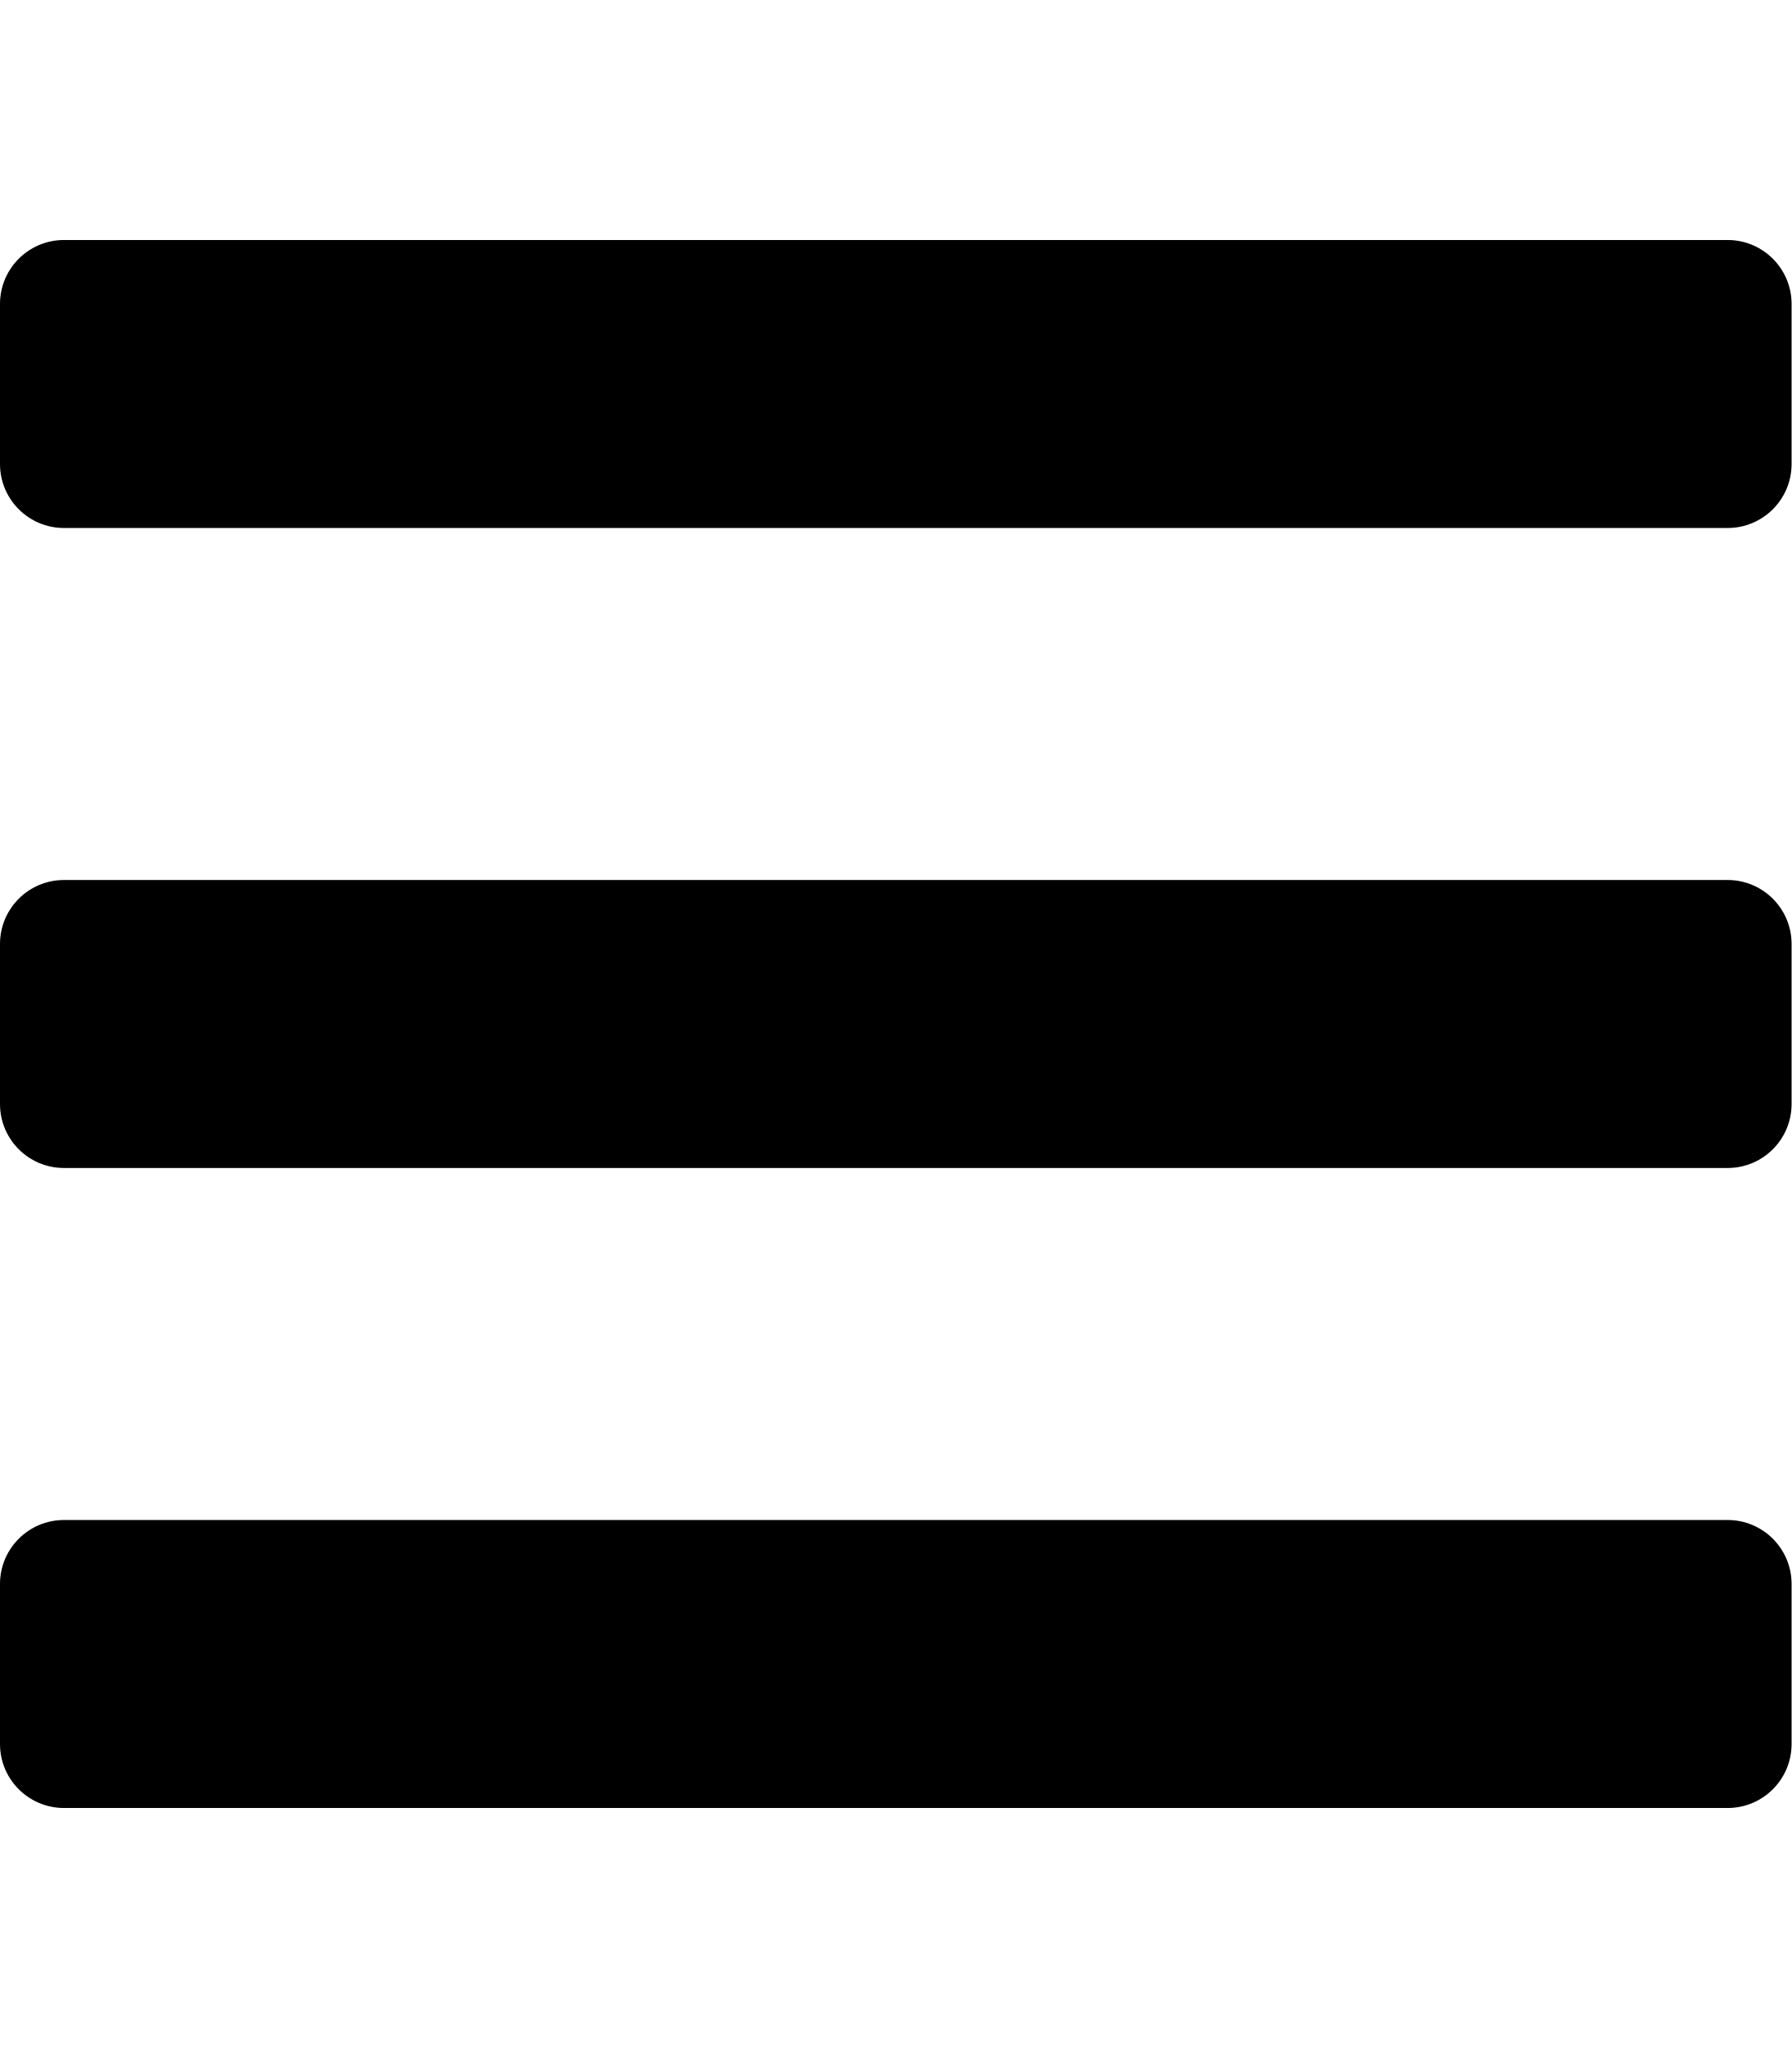
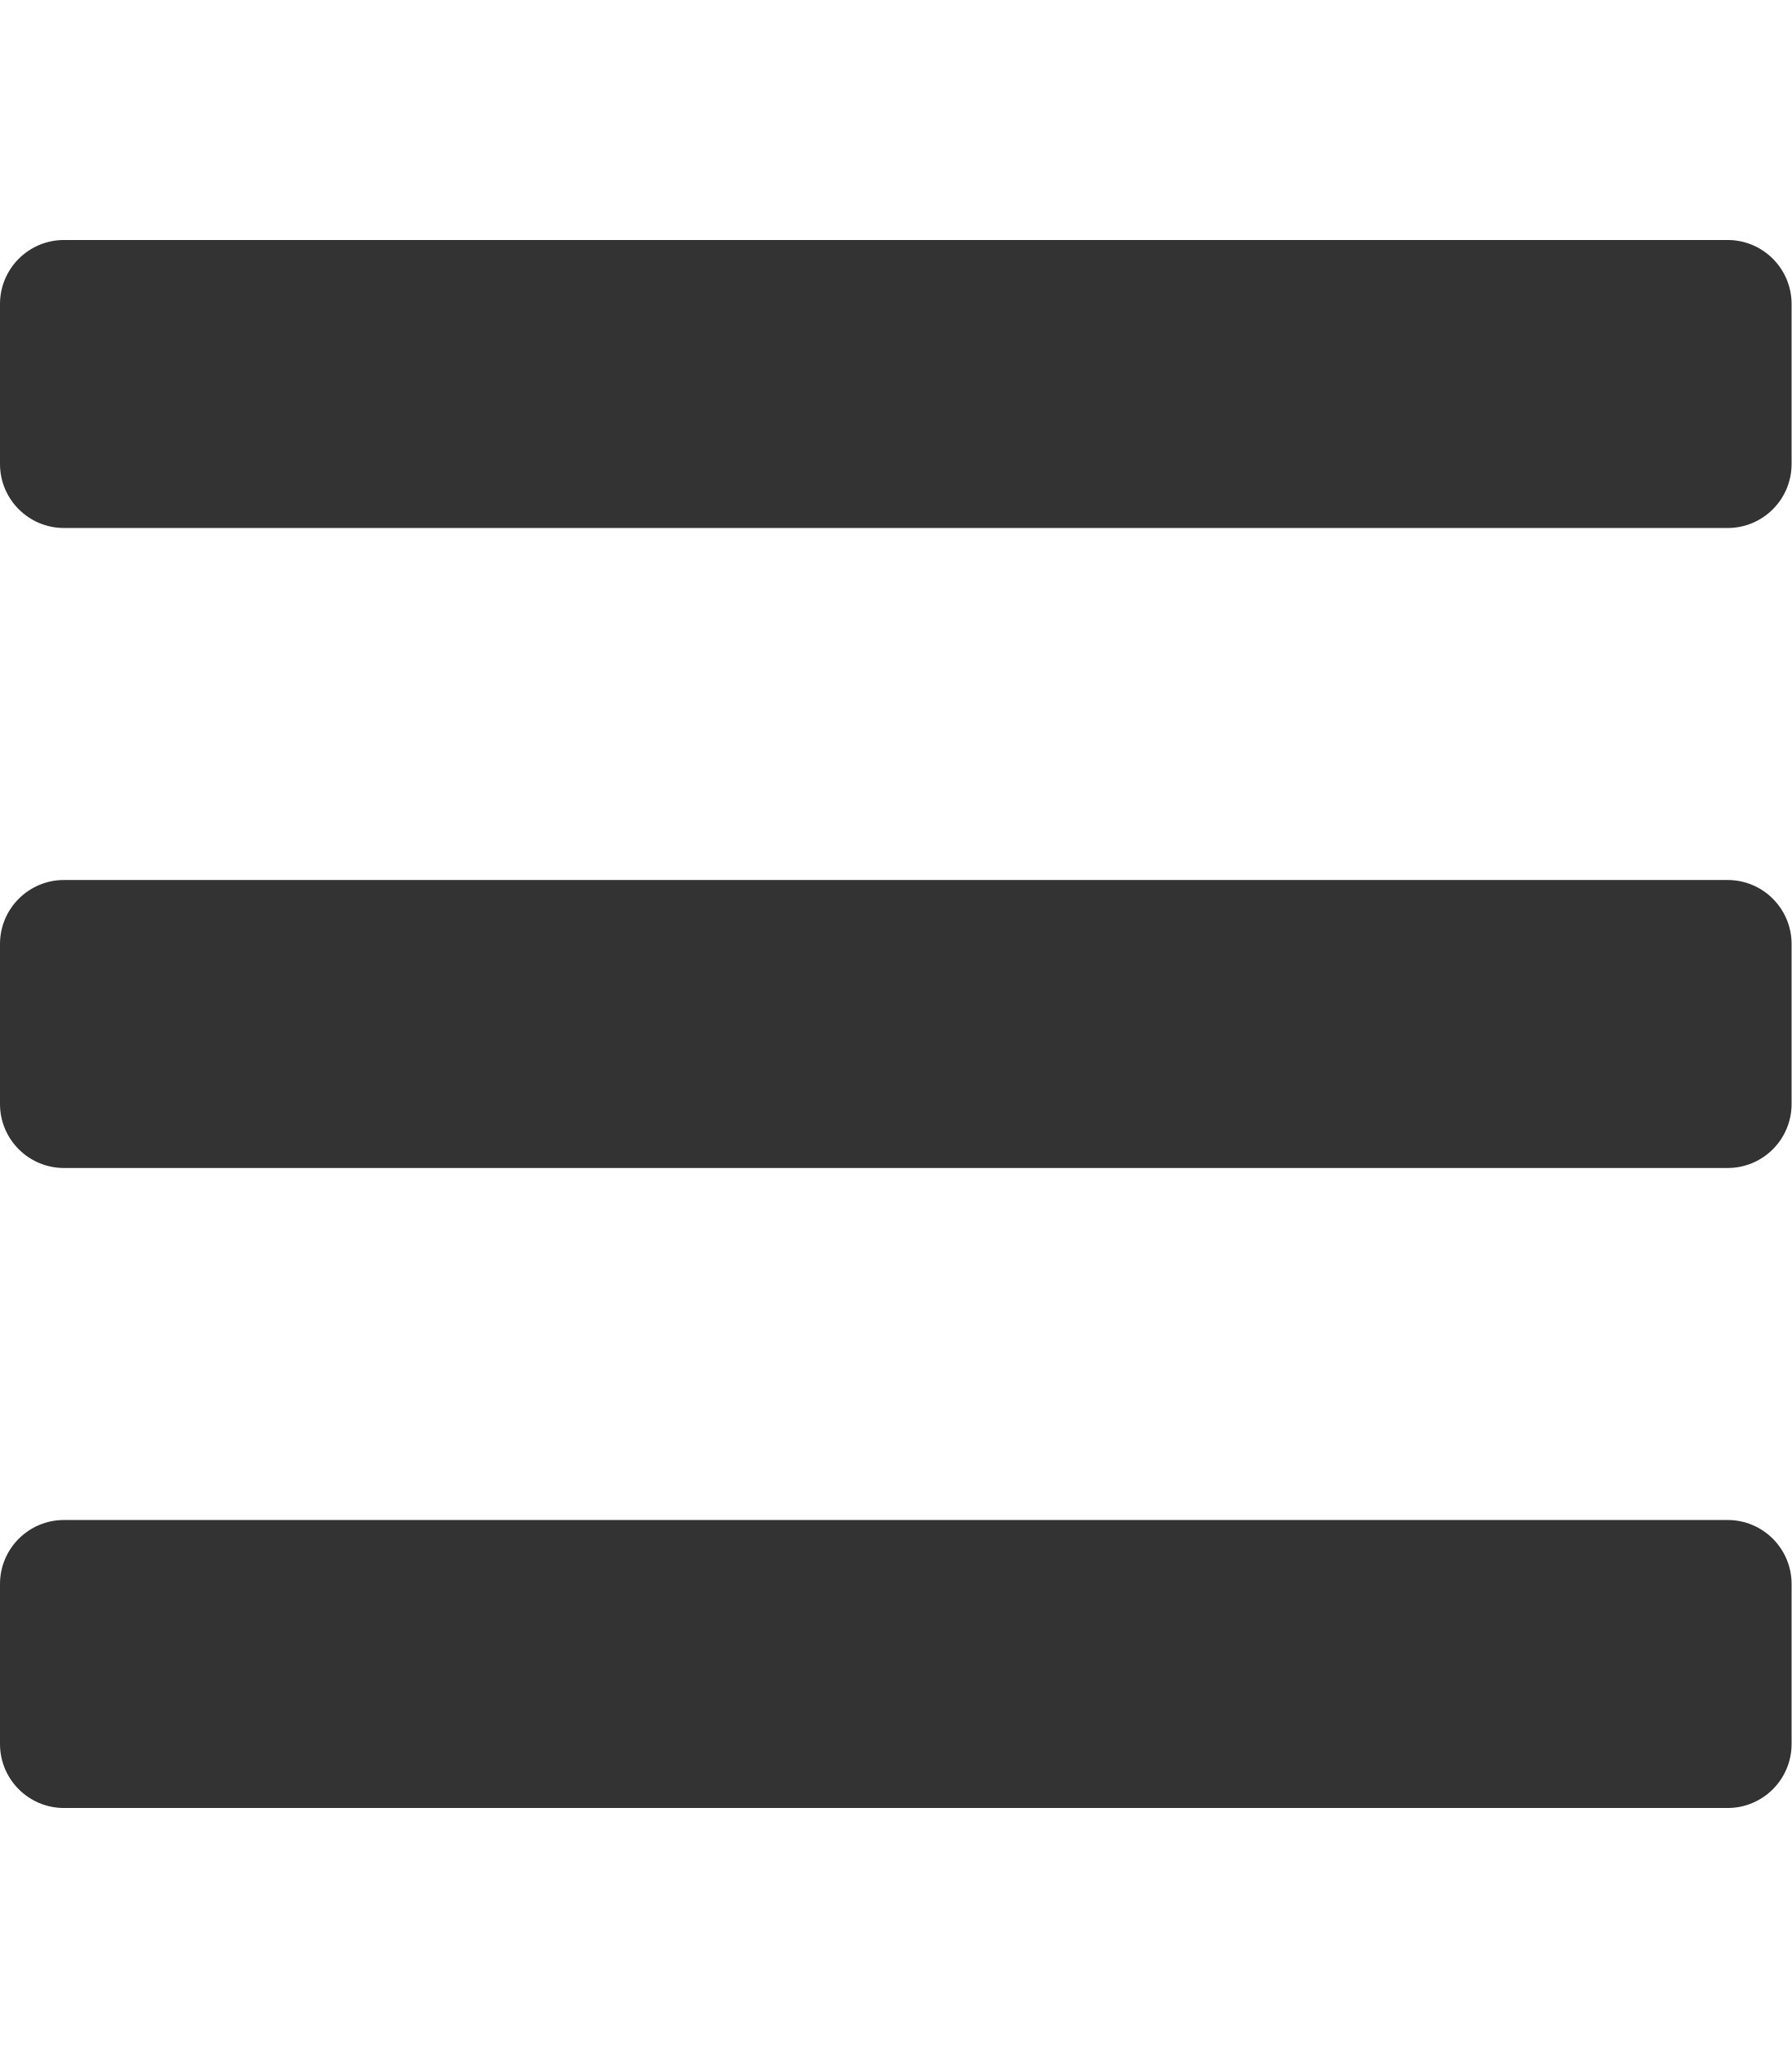
<svg xmlns="http://www.w3.org/2000/svg" aria-hidden="true" focusable="false" data-prefix="fas" data-icon="bars" class="svg-inline--fa fa-bars fa-w-14" role="img" viewBox="0 0 448 512">
-   <path fill="currentColor" d="M16 132h416c8.837 0 16-7.163 16-16V76c0-8.837-7.163-16-16-16H16C7.163 60 0 67.163 0 76v40c0 8.837 7.163 16 16 16zm0 160h416c8.837 0 16-7.163 16-16v-40c0-8.837-7.163-16-16-16H16c-8.837 0-16 7.163-16 16v40c0 8.837 7.163 16 16 16zm0 160h416c8.837 0 16-7.163 16-16v-40c0-8.837-7.163-16-16-16H16c-8.837 0-16 7.163-16 16v40c0 8.837 7.163 16 16 16z" />
+   <path fill="#333333" d="M16 132h416c8.837 0 16-7.163 16-16V76c0-8.837-7.163-16-16-16H16C7.163 60 0 67.163 0 76v40c0 8.837 7.163 16 16 16zm0 160h416c8.837 0 16-7.163 16-16v-40c0-8.837-7.163-16-16-16H16c-8.837 0-16 7.163-16 16v40c0 8.837 7.163 16 16 16zm0 160h416c8.837 0 16-7.163 16-16v-40c0-8.837-7.163-16-16-16H16c-8.837 0-16 7.163-16 16v40c0 8.837 7.163 16 16 16z" />
</svg>
